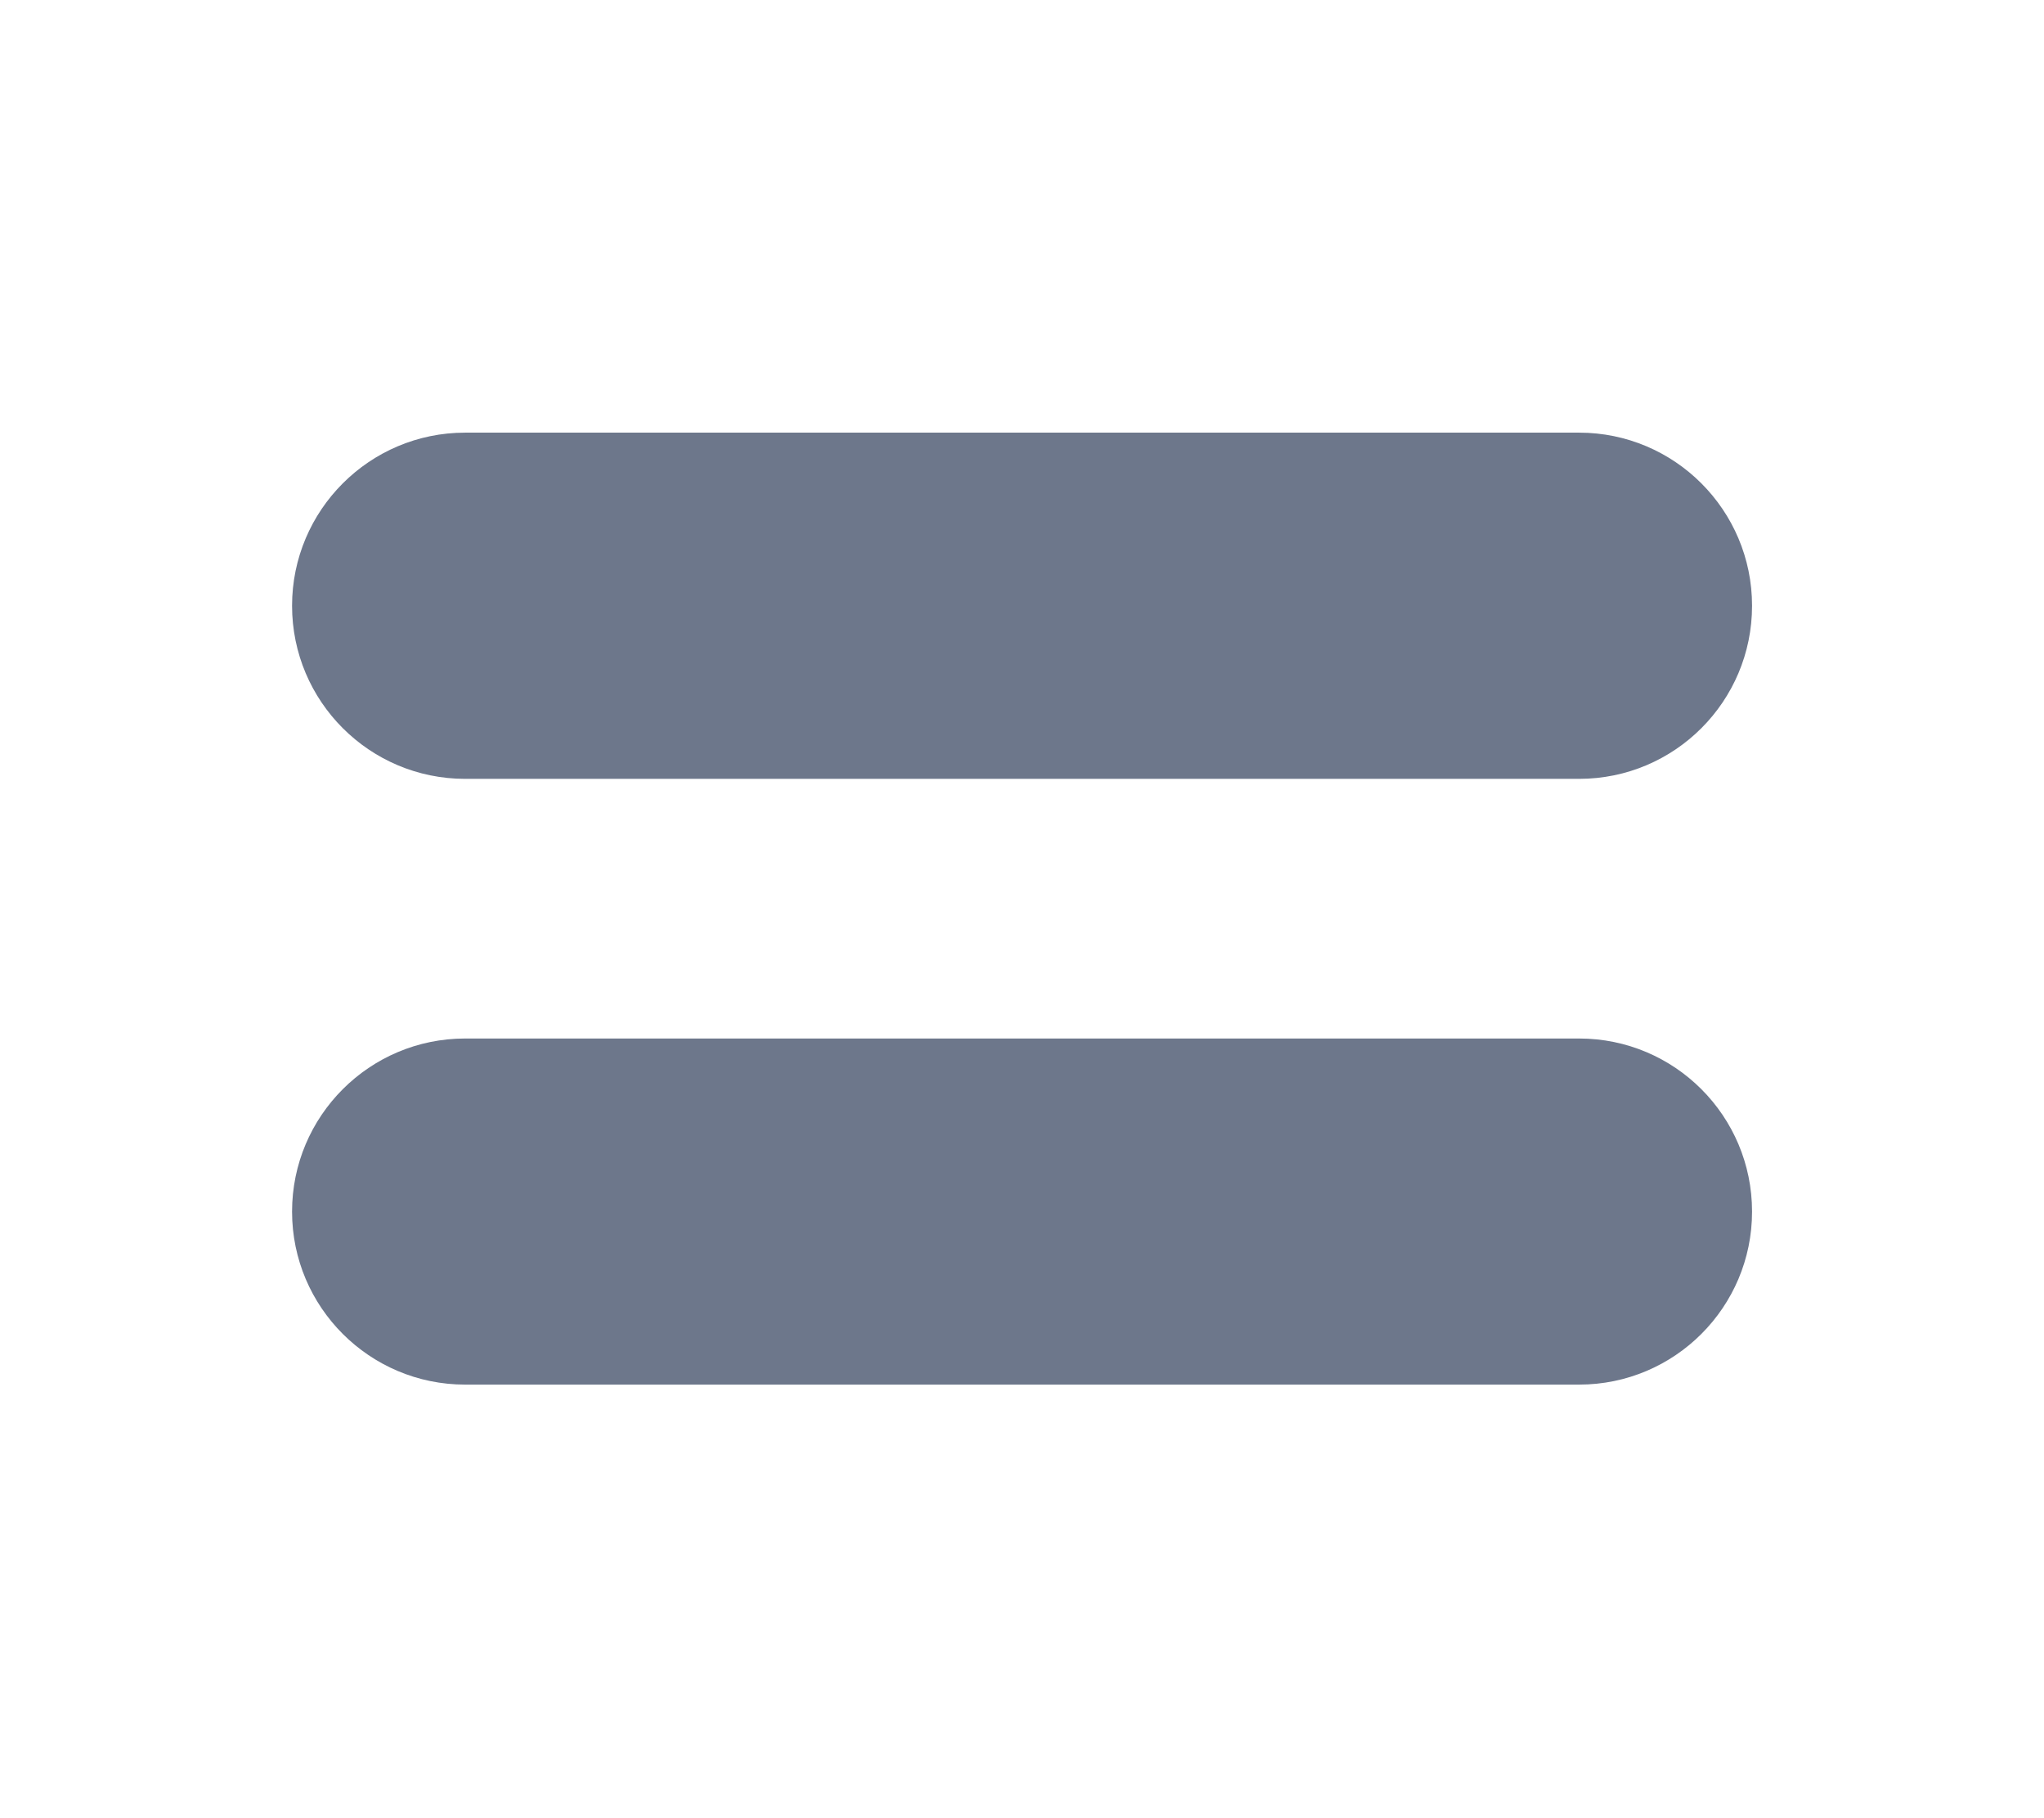
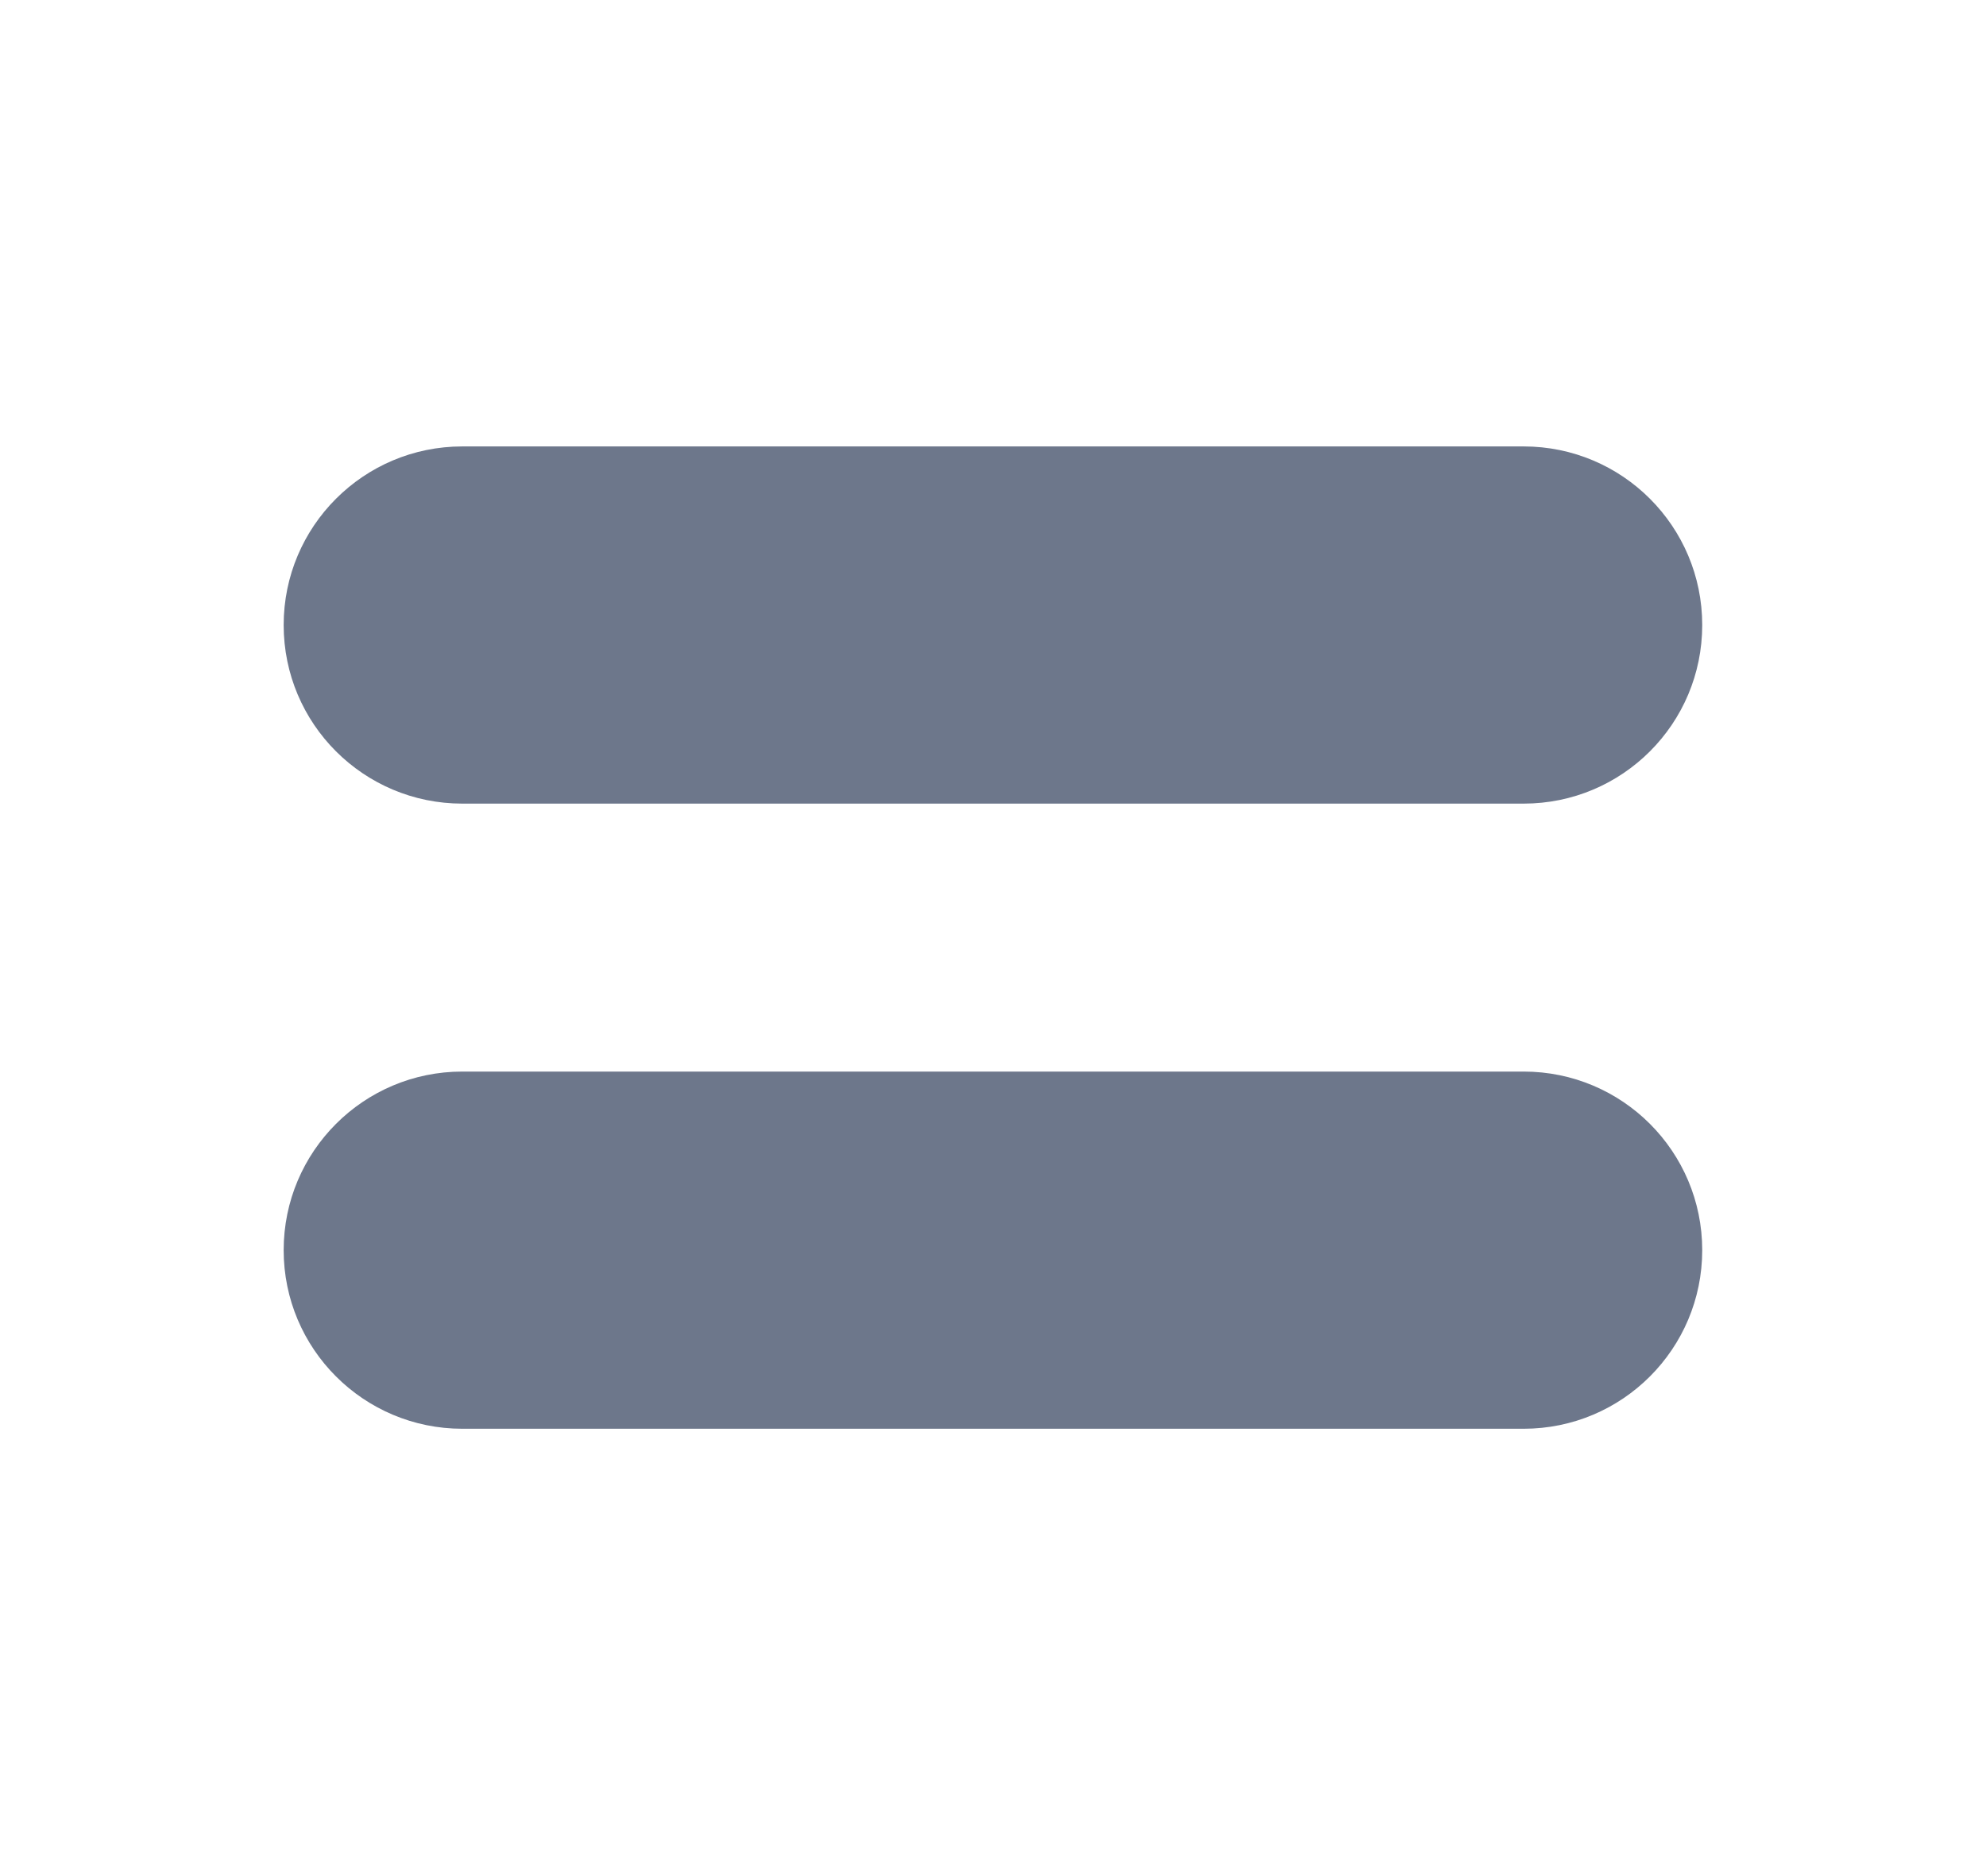
- <svg xmlns="http://www.w3.org/2000/svg" width="18" height="16" viewBox="0 0 18 16" fill="none">
-   <path fill-rule="evenodd" clip-rule="evenodd" d="M2.572 10.667C2.572 11.508 3.255 12.19 4.096 12.19H13.906C14.747 12.19 15.429 11.508 15.429 10.667C15.429 9.825 14.747 9.143 13.906 9.143H4.096C3.255 9.143 2.572 9.825 2.572 10.667ZM2.572 5.333C2.572 6.175 3.255 6.857 4.096 6.857L13.906 6.857C14.747 6.857 15.429 6.175 15.429 5.333C15.429 4.492 14.747 3.809 13.906 3.809H4.096C3.255 3.809 2.572 4.492 2.572 5.333Z" fill="#6D778B" />
+ <svg xmlns="http://www.w3.org/2000/svg" width="18" height="17" viewBox="0 0 18 17" fill="none">
+   <path fill-rule="evenodd" clip-rule="evenodd" d="M2.571 11.333C2.571 12.227 3.296 12.952 4.19 12.952H13.809C14.704 12.952 15.428 12.227 15.428 11.333C15.428 10.439 14.704 9.714 13.809 9.714H4.19C3.296 9.714 2.571 10.439 2.571 11.333ZM2.571 5.666C2.571 6.561 3.296 7.285 4.19 7.285L13.809 7.285C14.704 7.285 15.428 6.561 15.428 5.666C15.428 4.772 14.704 4.047 13.809 4.047H4.19C3.296 4.047 2.571 4.772 2.571 5.666Z" fill="#6D778B" />
</svg>
